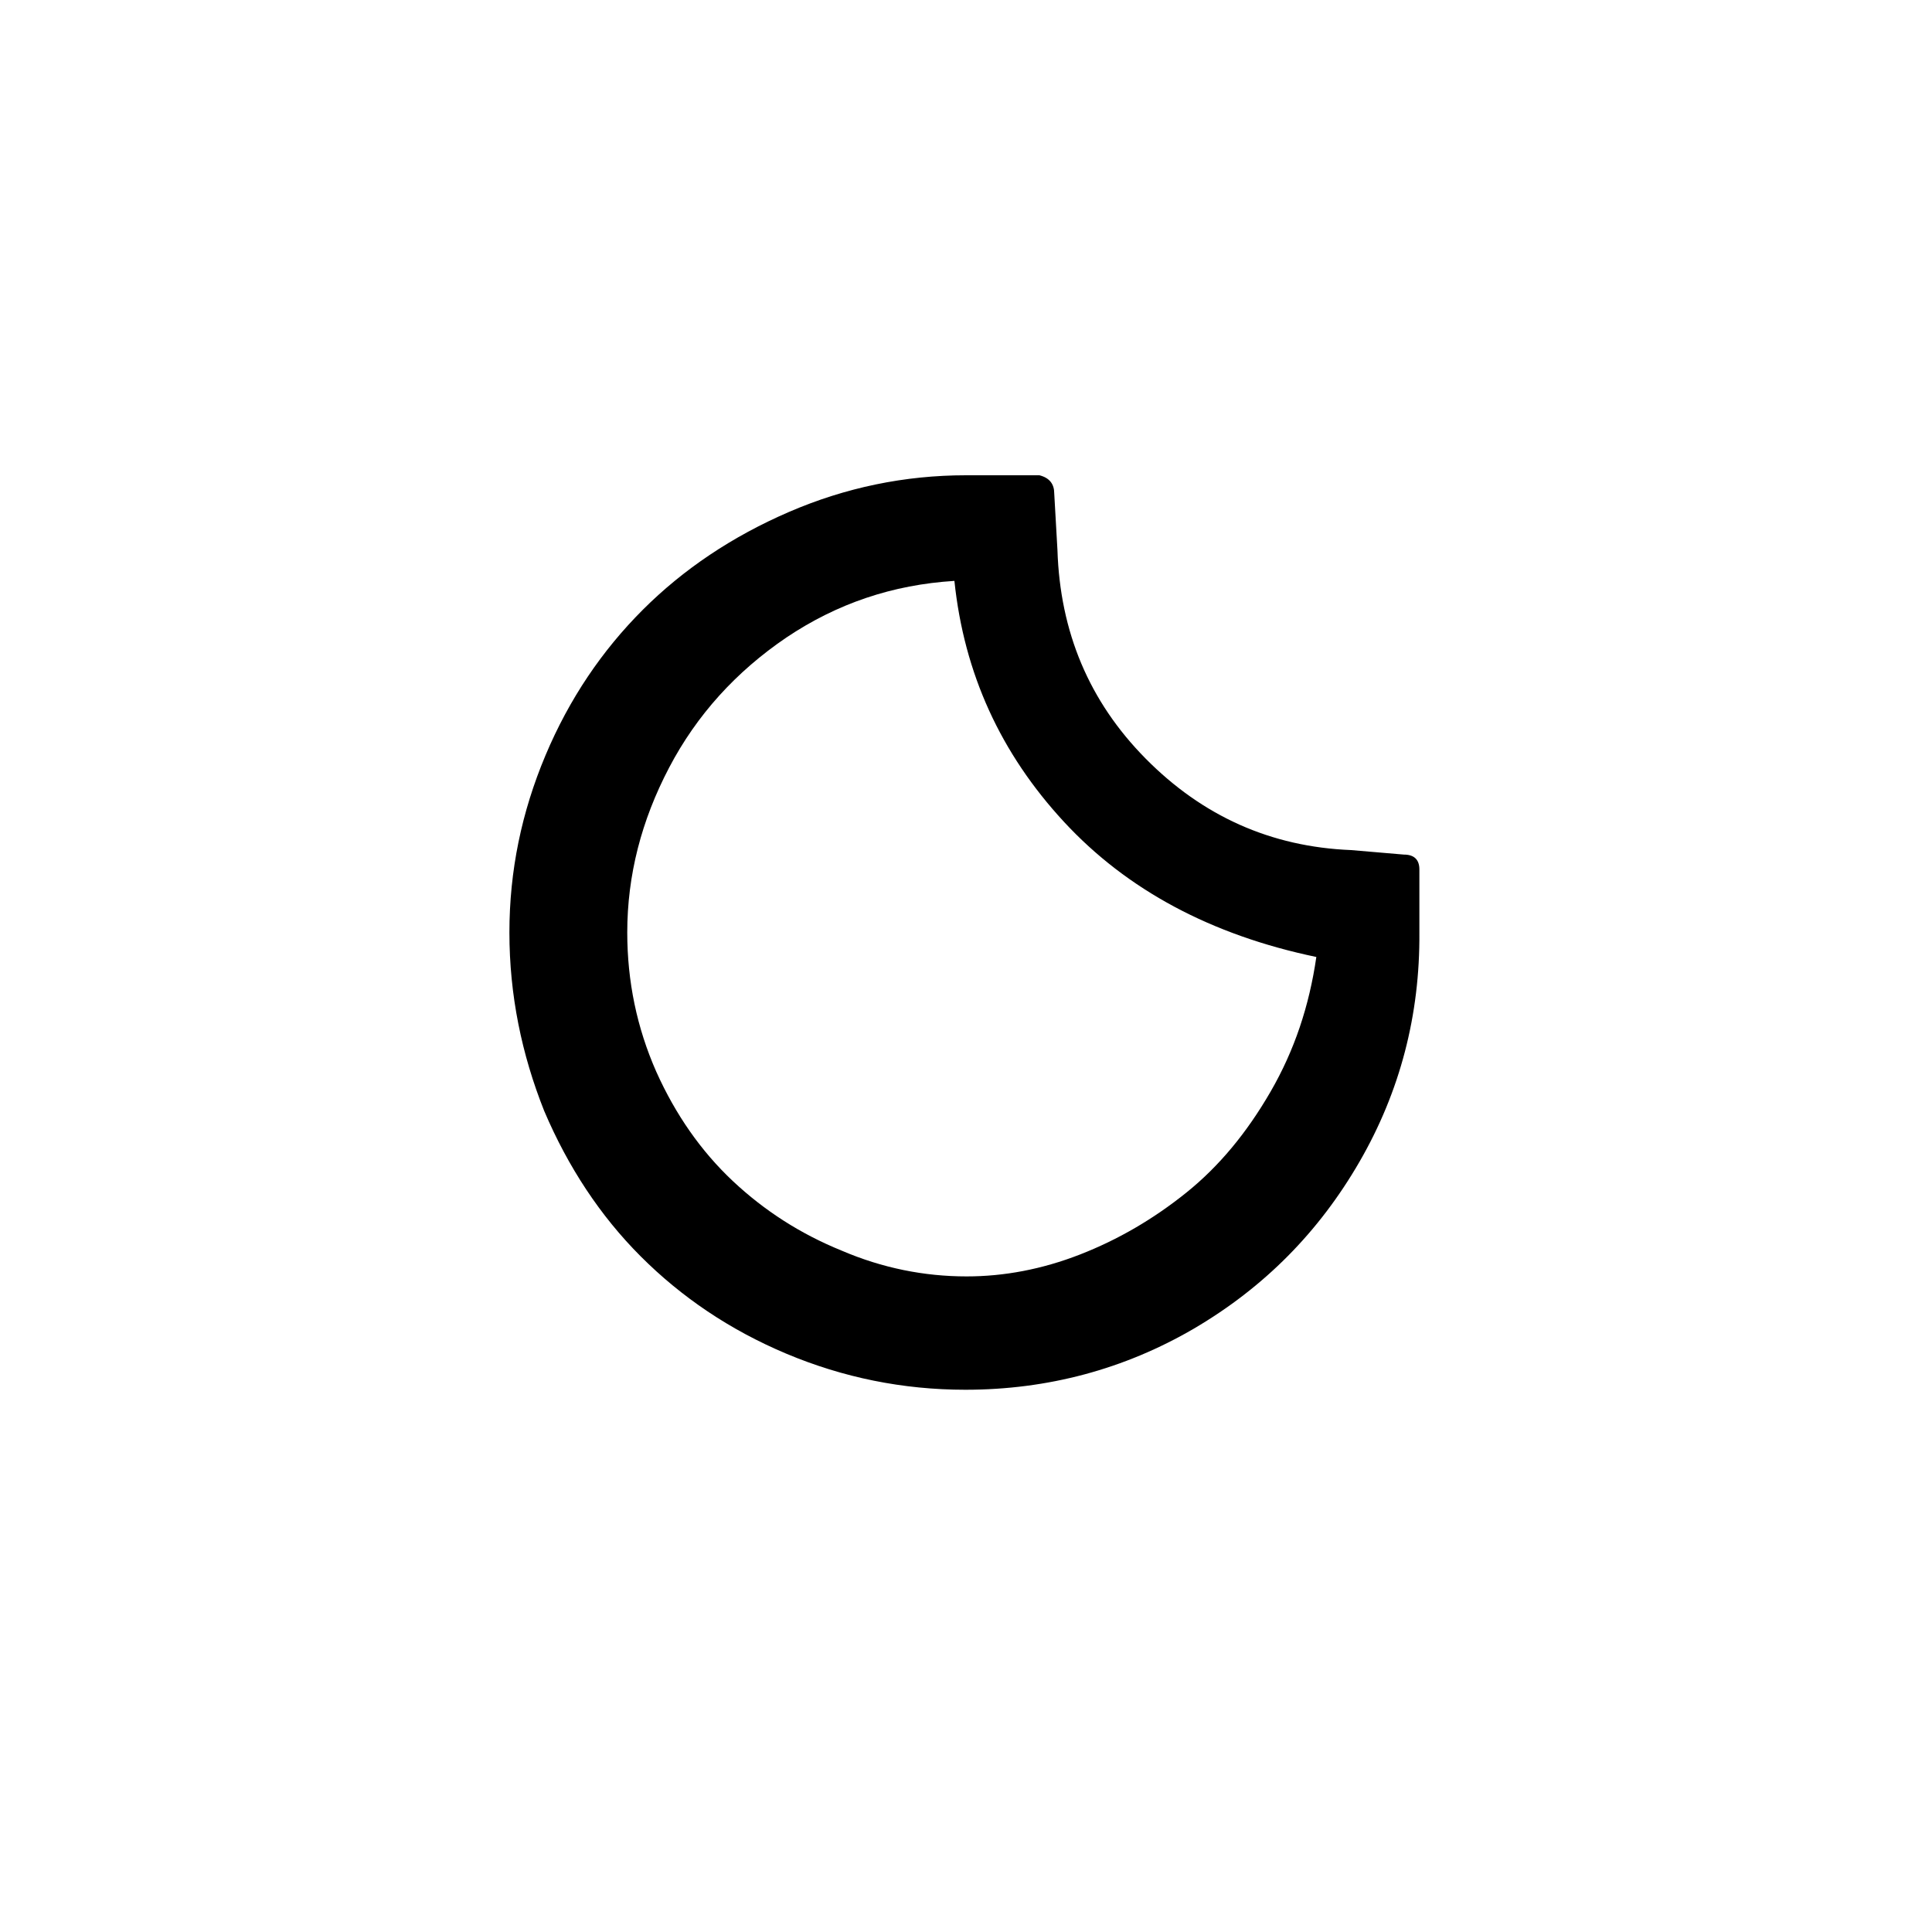
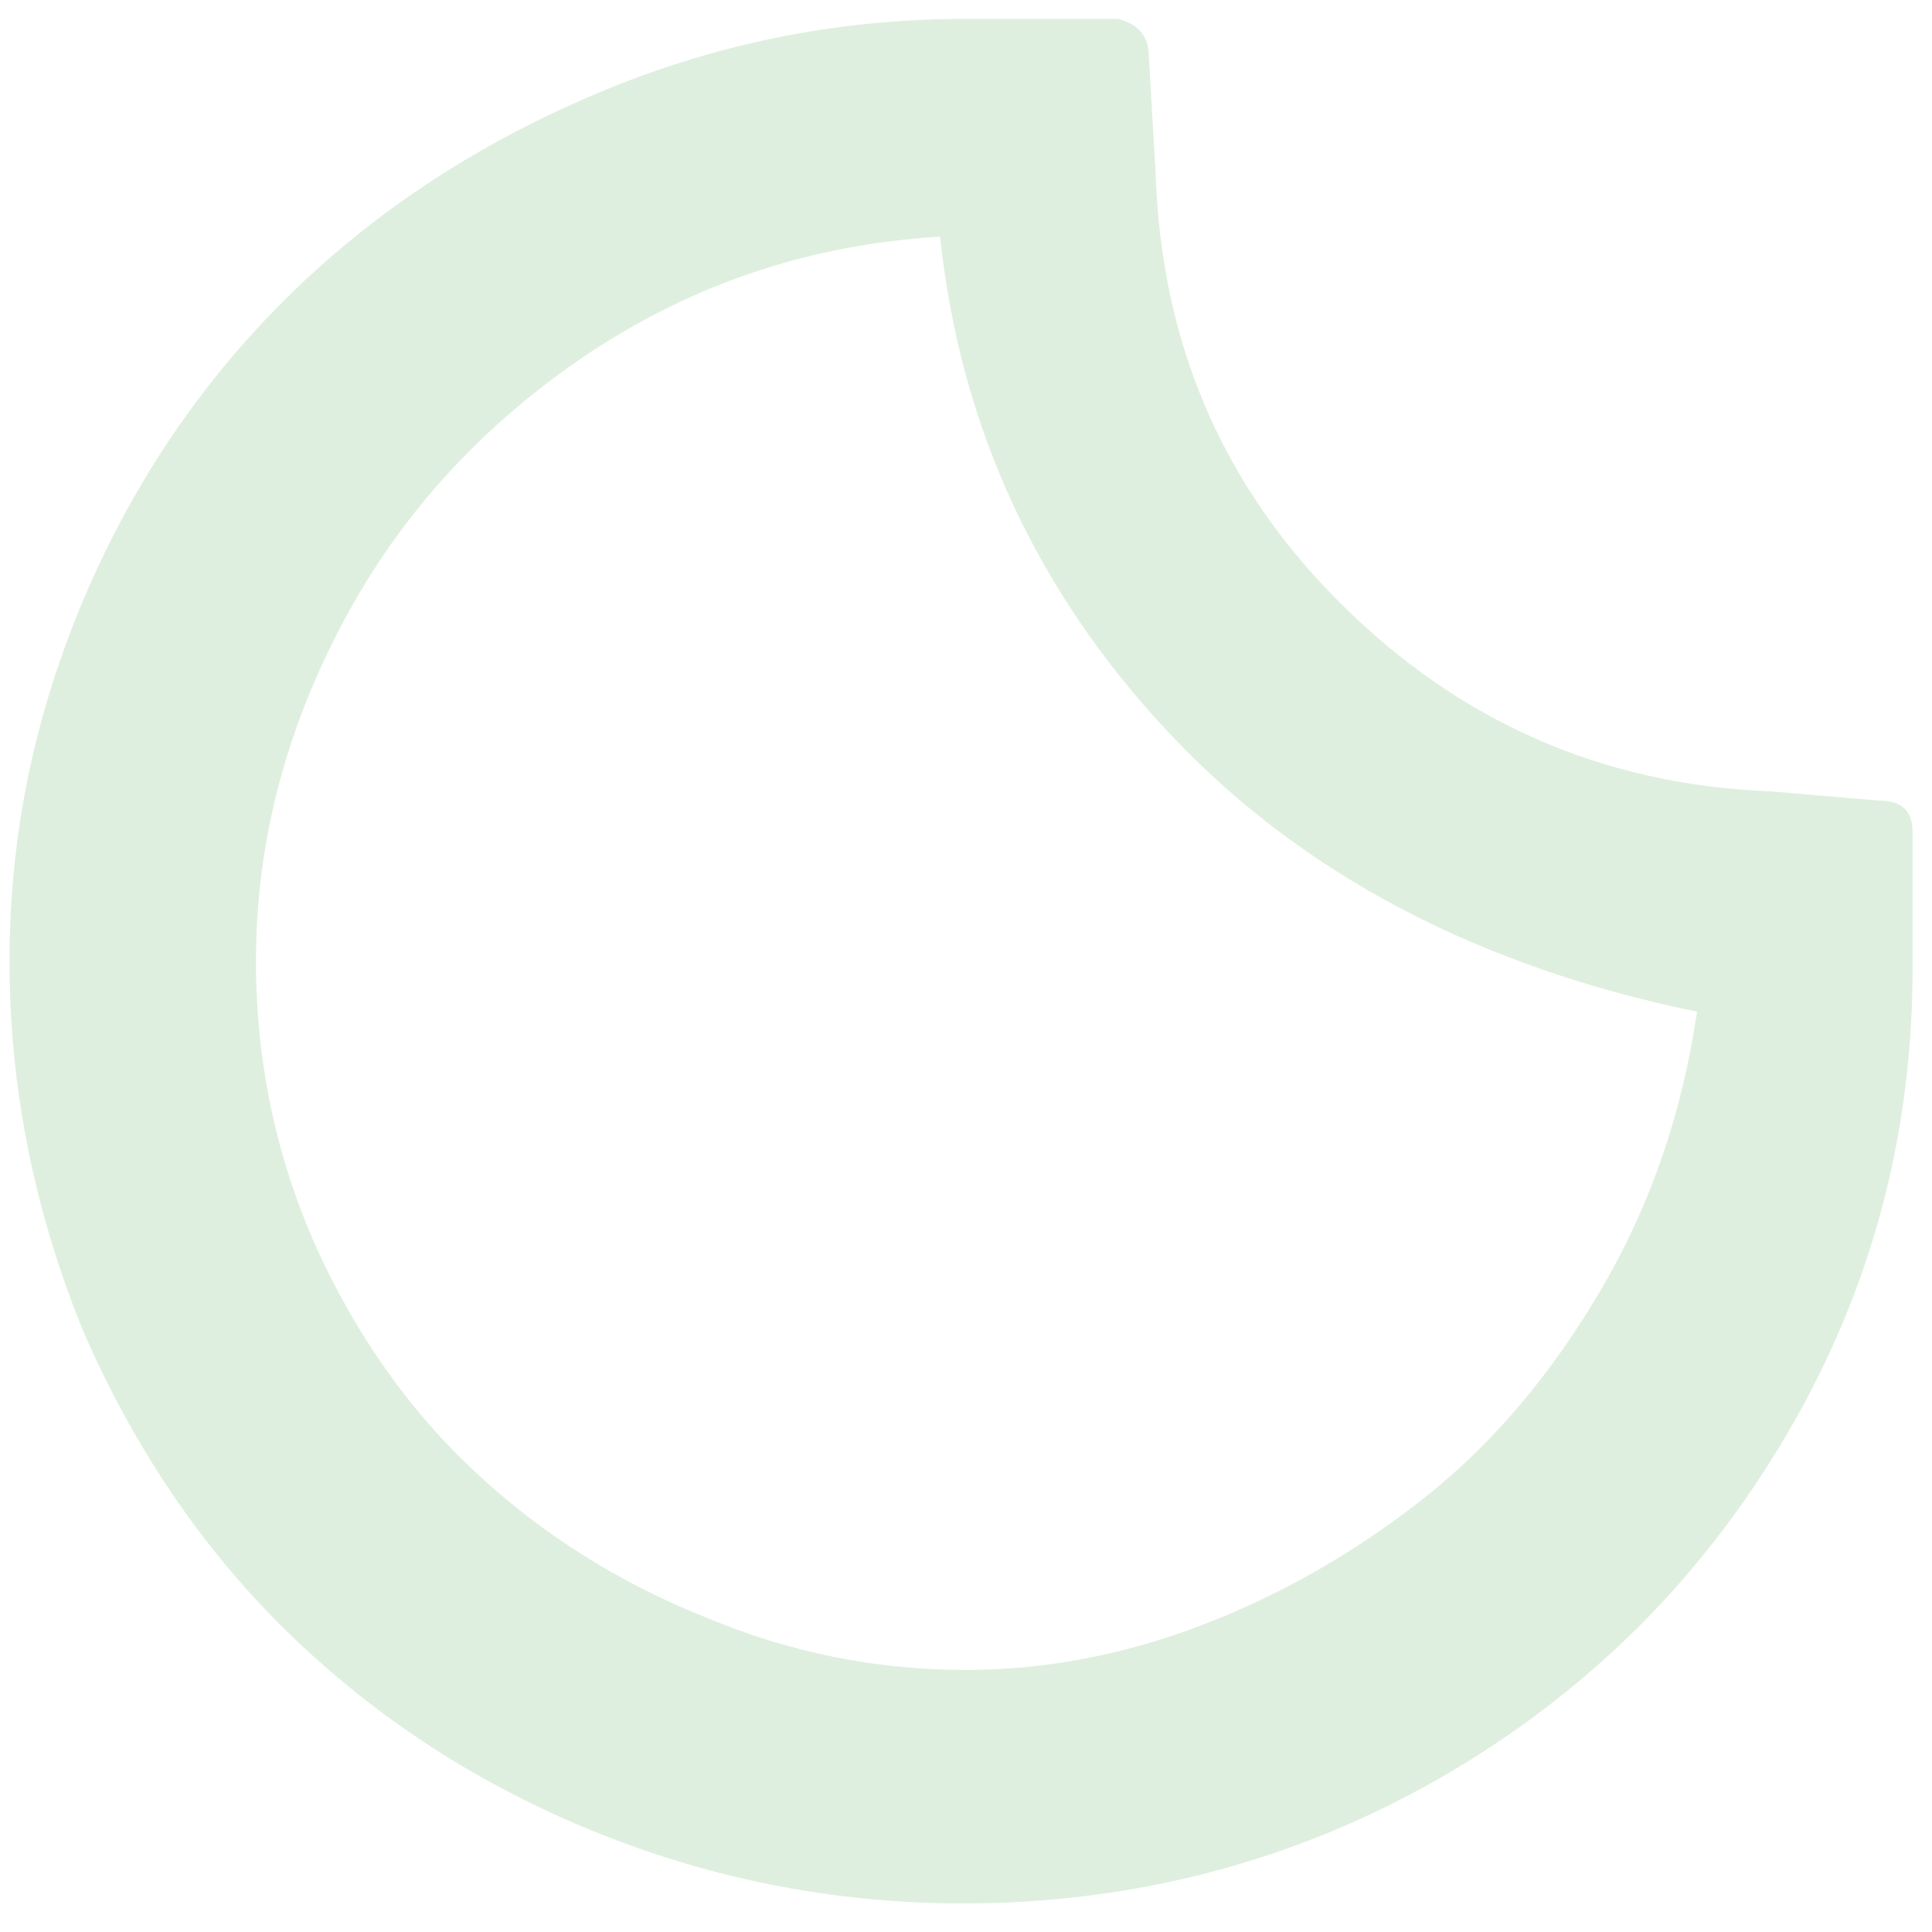
- <svg xmlns="http://www.w3.org/2000/svg" version="1.1" id="Layer_1" x="0px" y="0px" viewBox="0 0 30 30" style="enable-background:new 0 0 30 30;" xml:space="preserve">
-   <path d="M7.91,14.48c0-0.96,0.19-1.87,0.56-2.75s0.88-1.63,1.51-2.26c0.63-0.63,1.39-1.14,2.27-1.52c0.88-0.38,1.8-0.57,2.75-0.57  h1.14c0.16,0.04,0.23,0.14,0.23,0.28l0.05,0.88c0.04,1.27,0.49,2.35,1.37,3.24c0.88,0.89,1.94,1.37,3.19,1.42l0.82,0.07  c0.16,0,0.24,0.08,0.24,0.23v0.98c0.01,1.28-0.3,2.47-0.93,3.56c-0.63,1.09-1.48,1.95-2.57,2.59c-1.08,0.63-2.27,0.95-3.55,0.95  c-0.97,0-1.9-0.19-2.78-0.56s-1.63-0.88-2.26-1.51c-0.63-0.63-1.13-1.39-1.5-2.26C8.1,16.37,7.91,15.45,7.91,14.48z M9.74,14.48  c0,0.76,0.15,1.48,0.45,2.16c0.3,0.67,0.7,1.24,1.19,1.7c0.49,0.46,1.05,0.82,1.69,1.08c0.63,0.27,1.28,0.4,1.94,0.4  c0.58,0,1.17-0.11,1.76-0.34c0.59-0.23,1.14-0.55,1.65-0.96c0.51-0.41,0.94-0.93,1.31-1.57c0.37-0.64,0.6-1.33,0.71-2.09  c-1.63-0.34-2.94-1.04-3.92-2.1s-1.55-2.3-1.7-3.74C13.86,9.08,13,9.37,12.21,9.9c-0.78,0.53-1.39,1.2-1.82,2.02  C9.96,12.74,9.74,13.59,9.74,14.48z" />
+ <svg xmlns="http://www.w3.org/2000/svg" width="14" height="14">
+   <g width="0" height="0">
+     <path transform="null" fill="#dfefdf" id="imagebot_2" d="M 0.069 6.965 C 0.069 6.042 0.254 5.167 0.615 4.321 S 1.474 2.753 2.089 2.147 C 2.704 1.541 3.445 1.051 4.304 0.686 C 5.163 0.32 6.061 0.137 6.988 0.137 L 8.101 0.137 C 8.257 0.176 8.325 0.272 8.325 0.407 L 8.374 1.253 C 8.413 2.474 8.852 3.513 9.711 4.369 C 10.57 5.225 11.604 5.686 12.824 5.734 L 13.624 5.802 C 13.78 5.802 13.859 5.879 13.859 6.023 L 13.859 6.965 C 13.868 8.196 13.566 9.341 12.951 10.389 C 12.336 11.437 11.507 12.264 10.443 12.88 C 9.389 13.485 8.227 13.793 6.978 13.793 C 6.032 13.793 5.124 13.61 4.265 13.255 S 2.674 12.408 2.06 11.803 C 1.445 11.197 0.957 10.466 0.596 9.629 C 0.254 8.783 0.069 7.898 0.069 6.965 z M 1.855 6.965 C 1.855 7.696 2.001 8.389 2.294 9.043 C 2.587 9.687 2.977 10.235 3.455 10.677 C 3.933 11.12 4.48 11.466 5.104 11.716 C 5.719 11.976 6.354 12.101 6.998 12.101 C 7.564 12.101 8.14 11.995 8.715 11.774 C 9.291 11.552 9.828 11.245 10.326 10.85 C 10.823 10.456 11.243 9.956 11.604 9.341 C 11.965 8.725 12.19 8.062 12.297 7.331 C 10.706 7.004 9.428 6.331 8.471 5.311 S 6.959 3.099 6.812 1.715 C 5.875 1.772 5.036 2.051 4.265 2.561 C 3.504 3.071 2.909 3.715 2.489 4.503 C 2.069 5.292 1.855 6.109 1.855 6.965 z" width="0" height="0" />
+   </g>
</svg>
